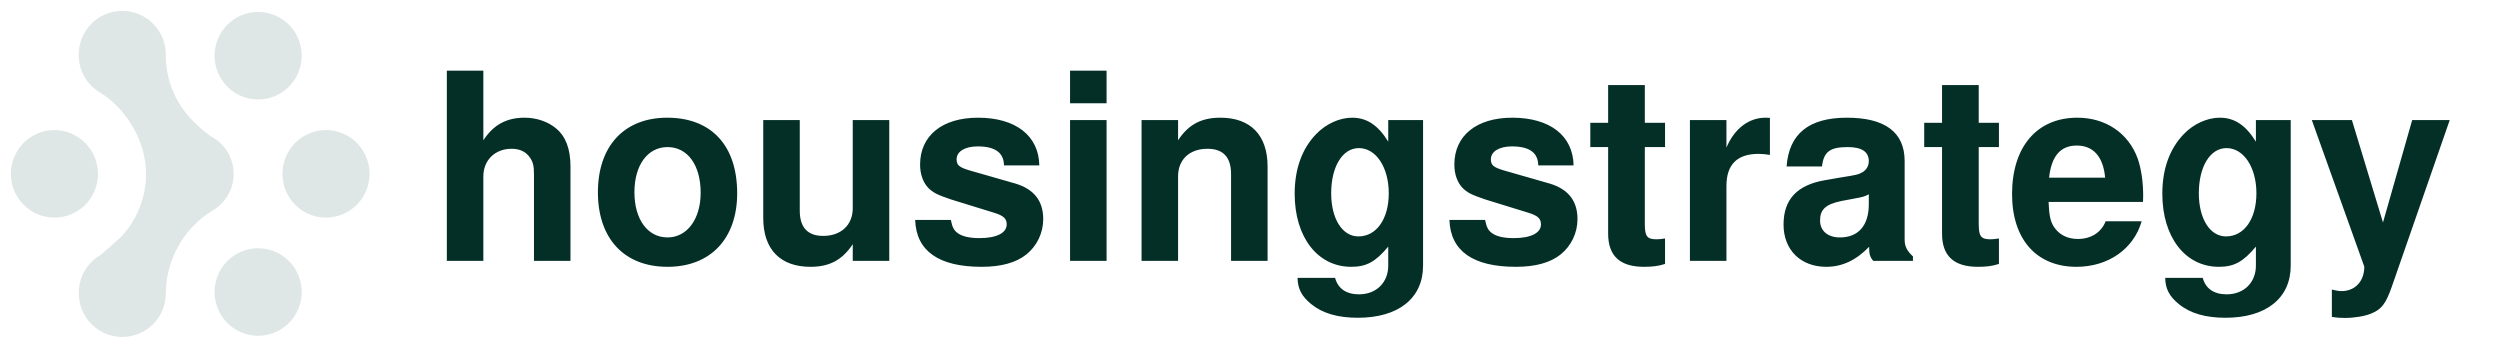
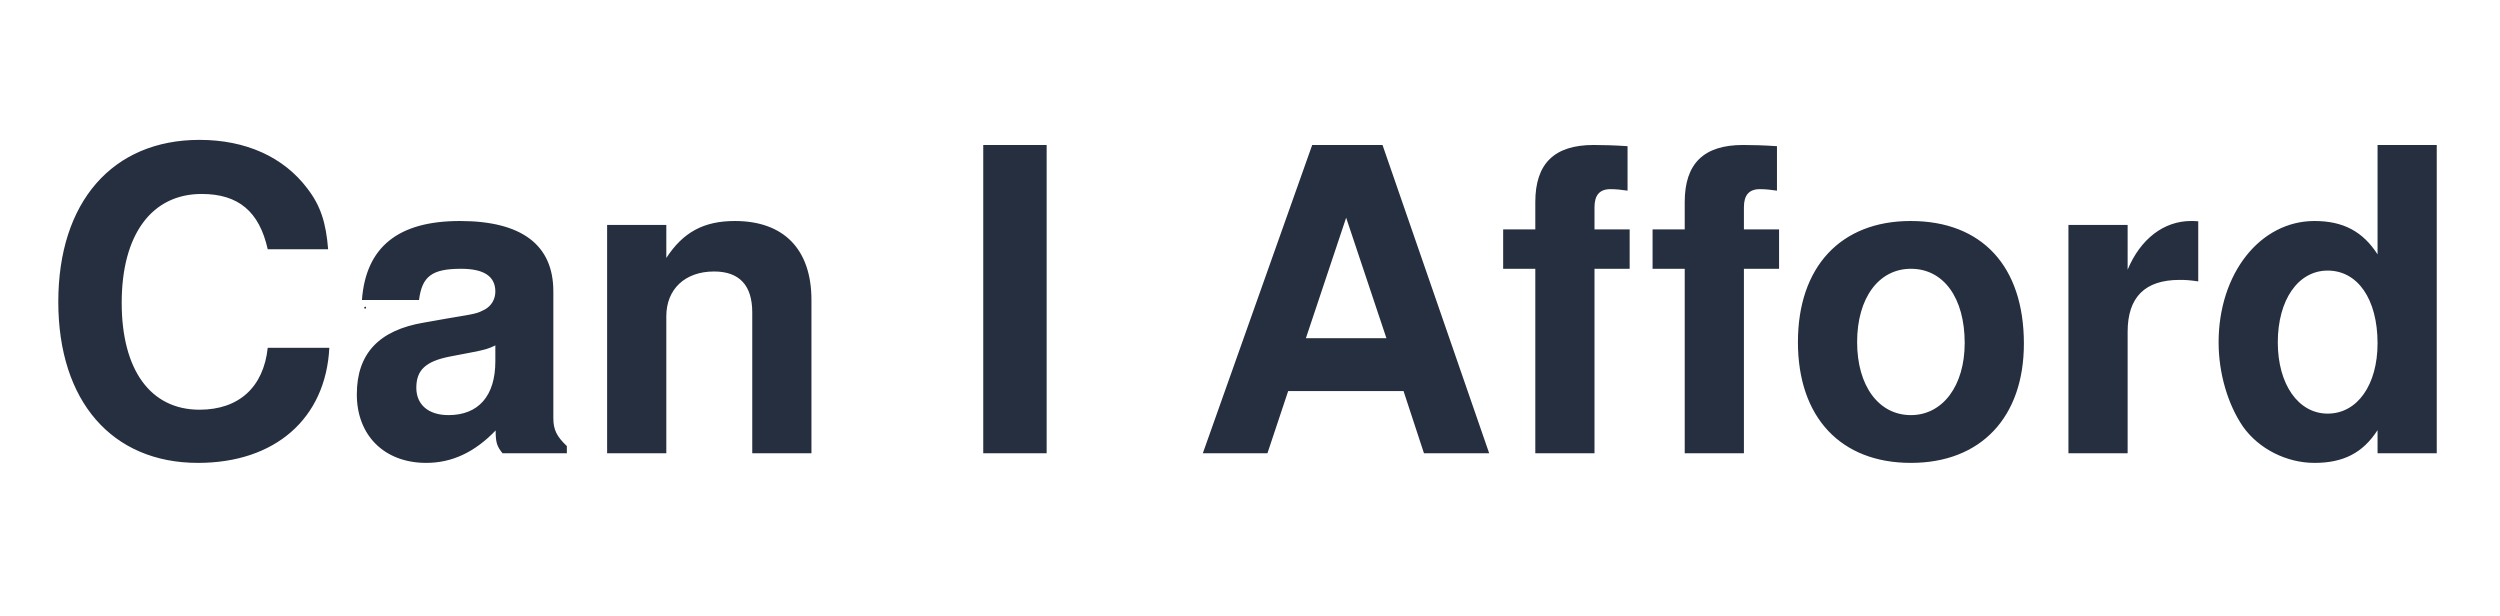
- <svg xmlns="http://www.w3.org/2000/svg" width="230" height="32">
+ <svg xmlns="http://www.w3.org/2000/svg" width="130" height="32">
  <g>
-     <rect fill="none" id="canvas_background" height="34" width="232" y="-1" x="-1" />
+     <rect fill="none" id="canvas_background" height="34" width="132" y="-1" x="-1" />
  </g>
  <g>
-     <path id="svg_1" d="m15.258,26.865a4.043,4.043 0 0 1 -1.133,2.917a4.006,4.006 0 0 1 -2.872,1.218a3.992,3.992 0 0 1 -2.872,-1.218a4.028,4.028 0 0 1 -1.133,-2.917c0.009,-0.698 0.2,-1.382 0.557,-1.981c0.356,-0.6 0.863,-1.094 1.47,-1.433c-0.024,0.109 0.09,-0.055 0,0l1.86,-1.652a8.495,8.495 0 0 0 2.304,-5.793c0,-2.926 -1.711,-5.901 -4.17,-7.457c0.094,0.055 -0.036,-0.094 0,0a3.952,3.952 0 0 1 -1.469,-1.433a3.975,3.975 0 0 1 -0.557,-1.98a4.042,4.042 0 0 1 1.133,-2.918a4.006,4.006 0 0 1 2.871,-1.218a3.99,3.99 0 0 1 2.872,1.218a4.025,4.025 0 0 1 1.133,2.917a8.521,8.521 0 0 0 2.347,5.832l0.817,0.8c0.326,0.285 0.668,0.551 1.024,0.798c0.621,0.33 1.142,0.826 1.504,1.431a3.902,3.902 0 0 1 -1.504,5.442c0.033,-0.067 -0.063,0.036 0,0a8.968,8.968 0 0 0 -3.024,3.183a9.016,9.016 0 0 0 -1.158,4.244zm4.483,-21.742c0,0.796 0.235,1.575 0.676,2.237a4.01,4.01 0 0 0 1.798,1.482a3.99,3.99 0 0 0 4.366,-0.873a4.042,4.042 0 0 0 0.869,-4.386a4.02,4.02 0 0 0 -1.476,-1.806a3.994,3.994 0 0 0 -5.058,0.501a4.038,4.038 0 0 0 -1.175,2.845zm4.007,17.717c-0.792,0 -1.567,0.236 -2.226,0.678a4.021,4.021 0 0 0 -1.476,1.806a4.042,4.042 0 0 0 0.869,4.387a3.99,3.99 0 0 0 4.366,0.873a4.01,4.01 0 0 0 1.799,-1.484a4.039,4.039 0 0 0 -0.5,-5.082a4,4 0 0 0 -2.832,-1.18l0,0.002zm10.252,-6.846c0,-0.796 -0.235,-1.574 -0.675,-2.236a4.01,4.01 0 0 0 -1.798,-1.483a3.99,3.99 0 0 0 -4.367,0.873a4.042,4.042 0 0 0 -0.869,4.387a4.02,4.02 0 0 0 1.476,1.806a3.993,3.993 0 0 0 2.226,0.678a4.003,4.003 0 0 0 2.832,-1.18a4.04,4.04 0 0 0 1.175,-2.846l0,0.001z" fill="#dee7e5" />
-     <path id="svg_2" d="m5.007,11.969c-0.793,0 -1.567,0.236 -2.226,0.678a4.021,4.021 0 0 0 -1.476,1.807a4.042,4.042 0 0 0 0.869,4.386a4.001,4.001 0 0 0 4.366,0.873a4.011,4.011 0 0 0 1.798,-1.483a4.038,4.038 0 0 0 -0.5,-5.08a4.004,4.004 0 0 0 -2.831,-1.181z" fill="#dee7e5" />
-     <text font-weight="bold" xml:space="preserve" text-anchor="start" font-family="Helvetica, Arial, sans-serif" font-size="24" id="svg_4" y="24" x="39.5" stroke-opacity="null" stroke-width="0" stroke="null" fill="#032f27">housingstrategy</text>
+     <text stroke="null" font-weight="bold" xml:space="preserve" text-anchor="start" font-family="Helvetica, Arial, sans-serif" font-size="22" id="svg_5" y="23.57" x="2.063" stroke-opacity="null" stroke-width="0" fill="#252f3f">Can I Afford</text>
+     <path id="svg_8" d="m19.045,16l-0.015,-0.015l0,-0.037l-0.013,0l0,0.023l-0.031,-0.031l-0.059,0.059l0.014,-0l0,0.06l0.089,0l0,-0.059l0.015,0zm-0.059,0.051l-0.029,0l0,-0.035l0.029,0l0,0.035zm0.028,-0.015l-0.019,0l0,-0.02l0.019,0l0,0.02z" fill-opacity="null" stroke-opacity="null" stroke-width="null" stroke="null" fill="#252F3F" />
+     <path id="svg_22" d="m39.822,32.152c-0,-0.011 -0.009,-0.02 -0.02,-0.02l0,0l-0.061,0c-0.003,-0.008 -0.01,-0.014 -0.019,-0.014l-0.014,0c-0.011,0 -0.02,0.009 -0.02,0.02l0,0.071c0,0.011 0.009,0.02 0.02,0.02l0.095,0c0.011,-0 0.02,-0.009 0.02,-0.02l0,-0.057l0,0zm-0.115,-0.024l0.014,0c0.005,-0 0.01,0.004 0.01,0.009l0,0.005l0.07,0c0.005,0 0.01,0.005 0.01,0.01l0,0.002c-0.003,-0.002 -0.006,-0.003 -0.01,-0.003l-0.095,0c-0.004,0 -0.007,0.001 -0.01,0.003l0,-0.017c0,-0.005 0.005,-0.01 0.01,-0.01zm0.095,0.091l-0.095,0c-0.005,-0 -0.01,-0.005 -0.01,-0.01l0,-0.037l0,0c0,-0.005 0.005,-0.01 0.01,-0.01l0.095,0c0.005,0 0.01,0.005 0.01,0.01l0,0.037c-0,0.005 -0.005,0.01 -0.01,0.01z" fill-opacity="null" stroke-opacity="null" stroke-width="null" stroke="null" fill="#e0e7e5" />
  </g>
</svg>
